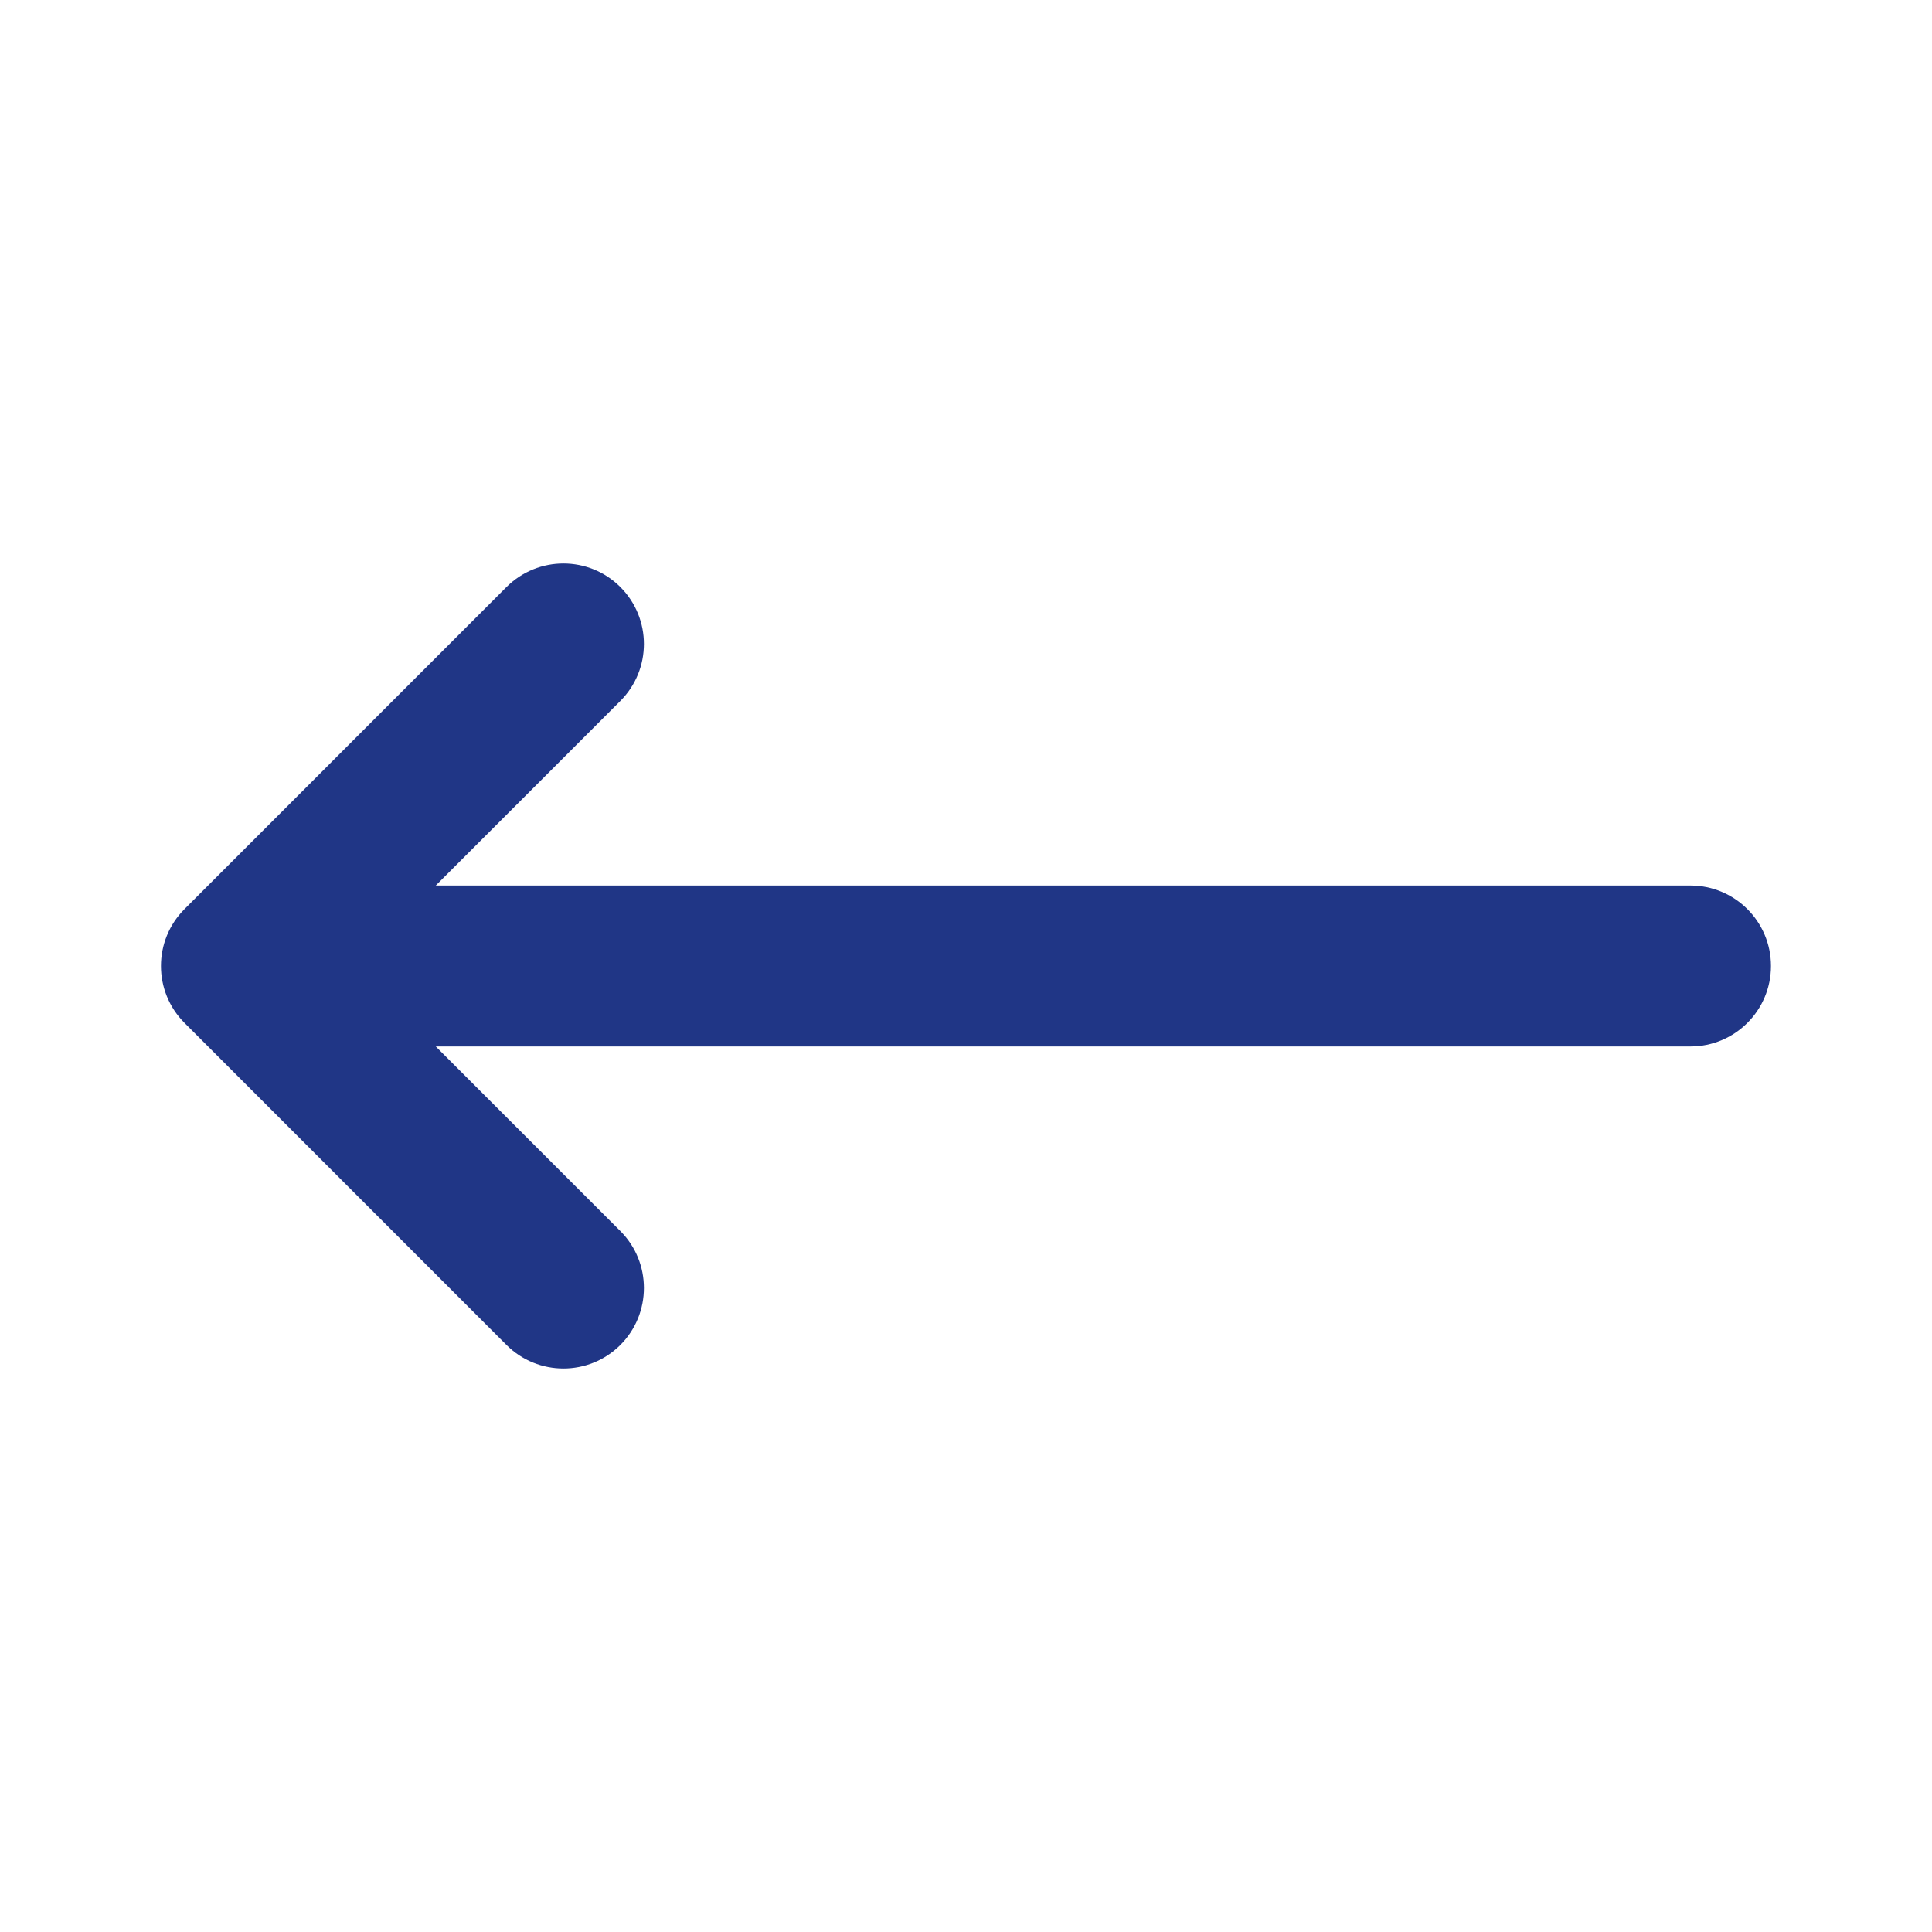
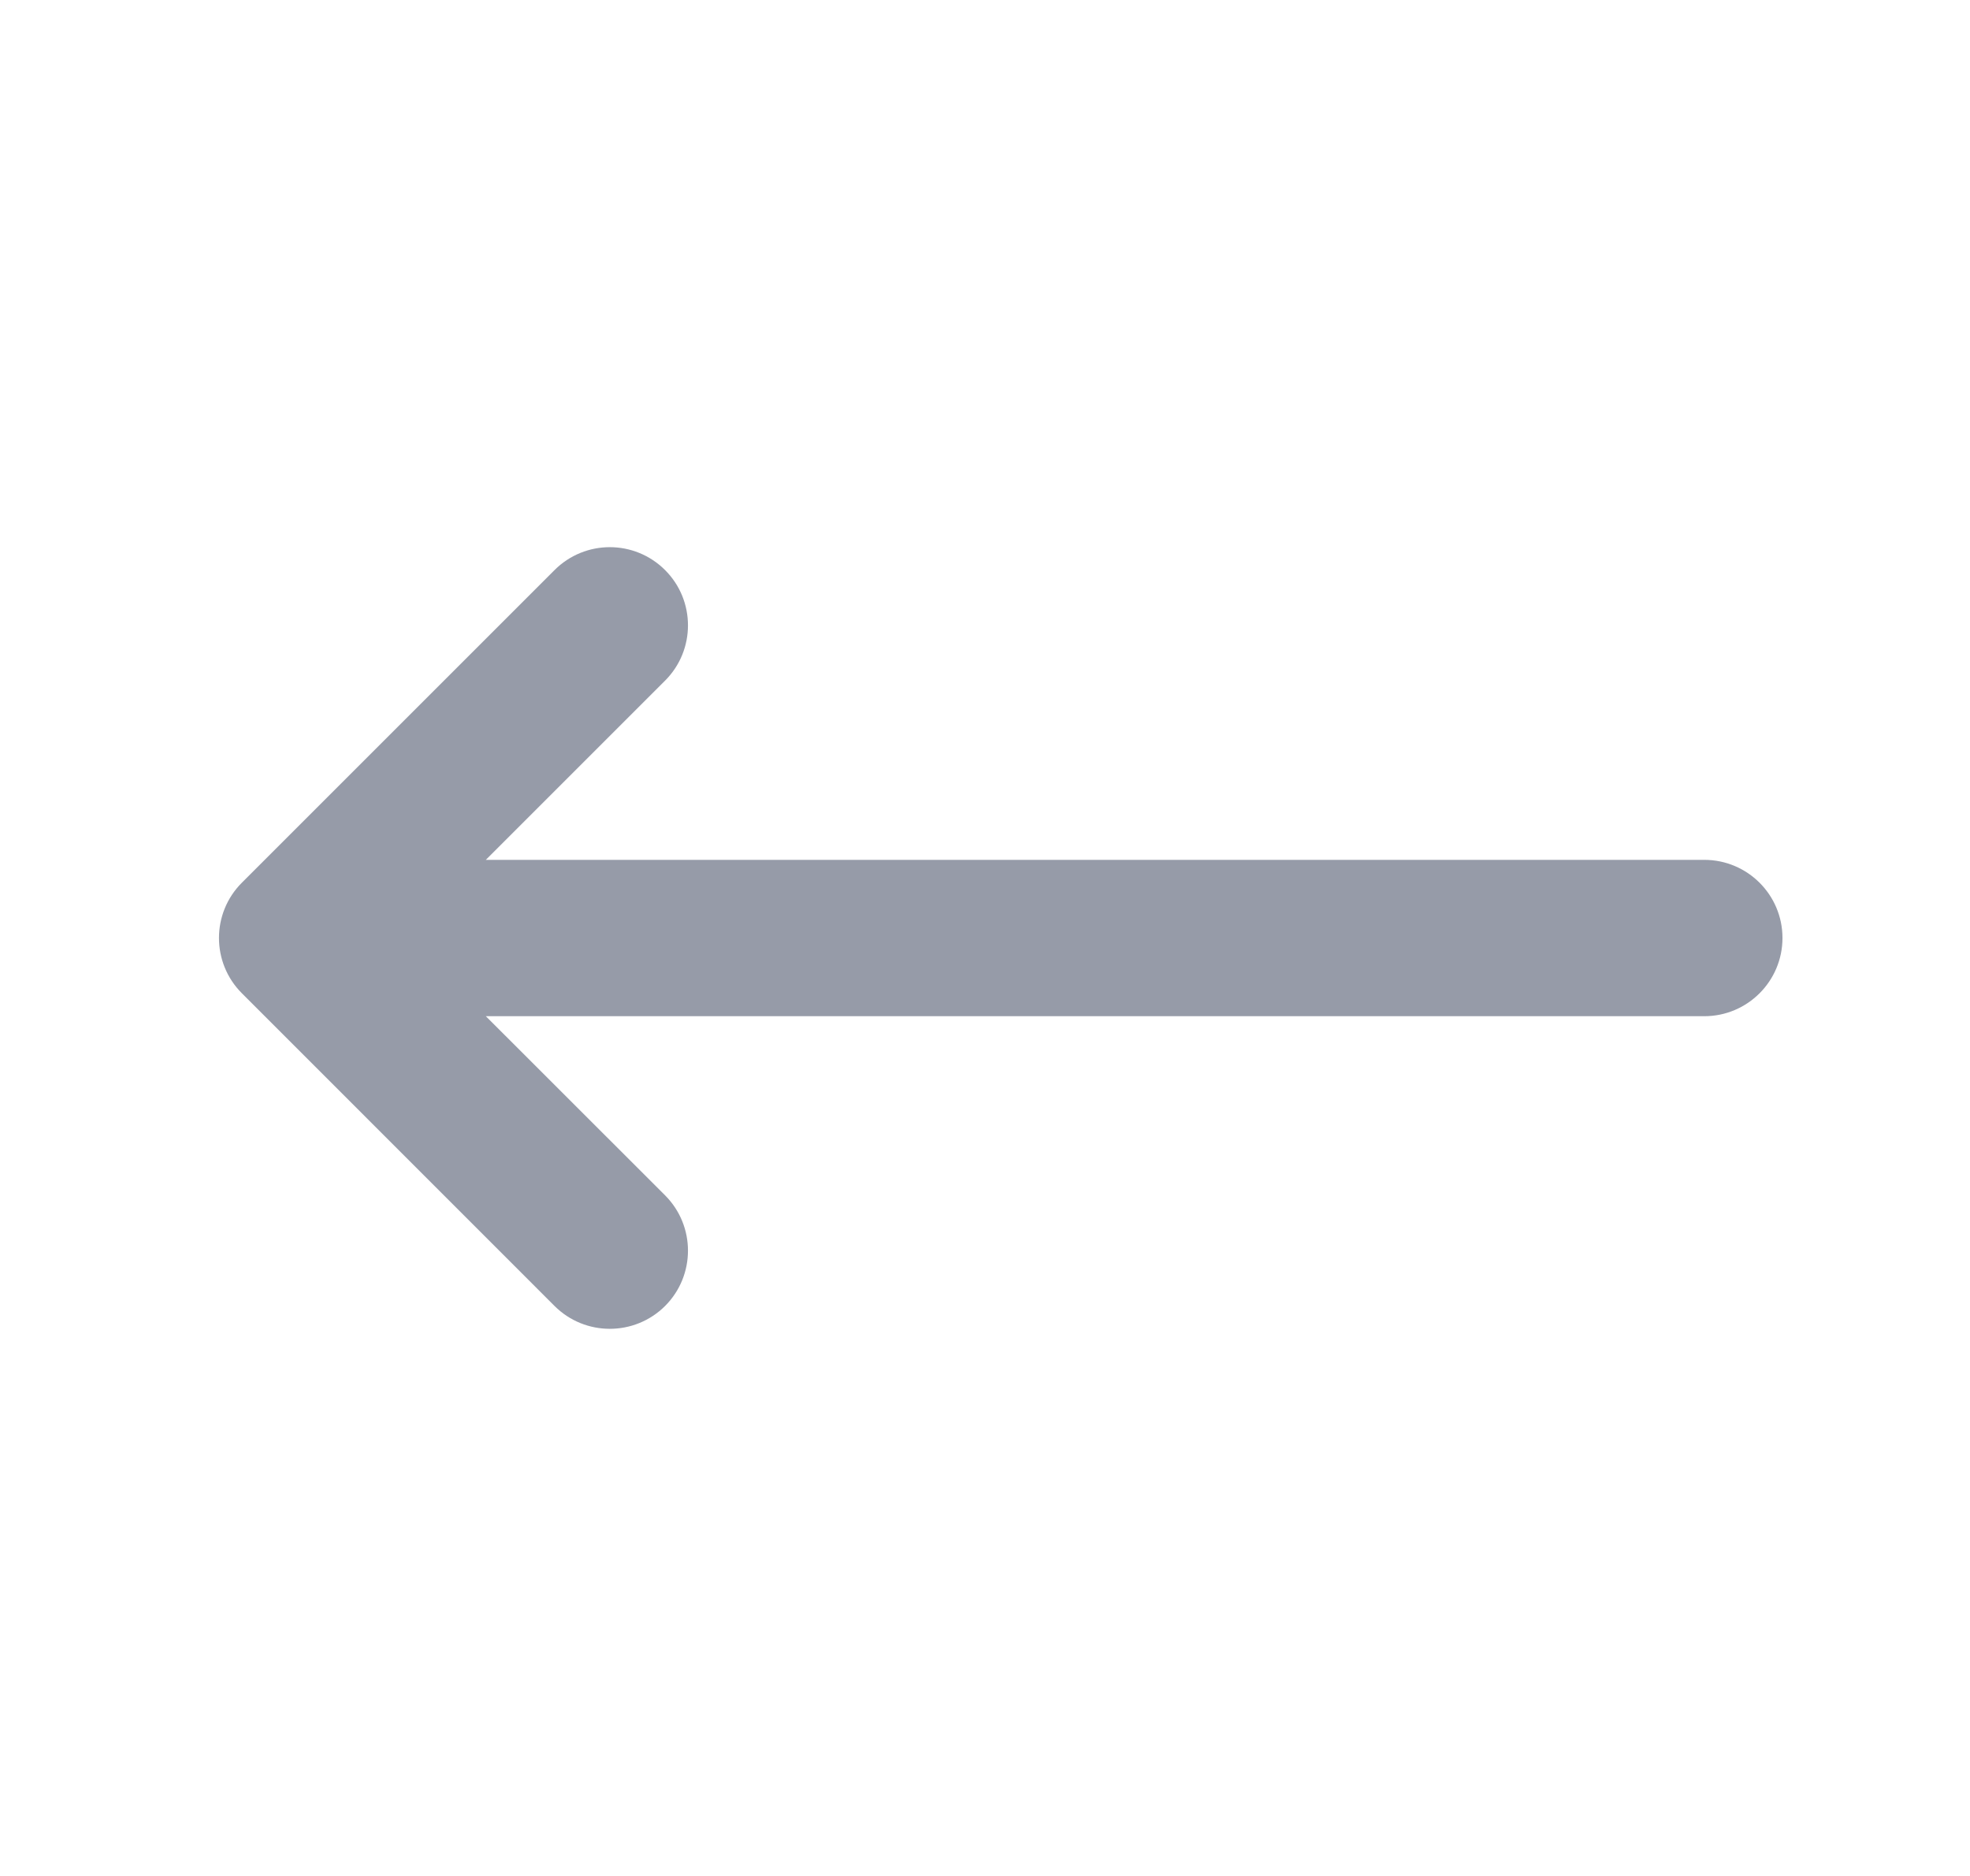
- <svg xmlns="http://www.w3.org/2000/svg" width="20" height="20" viewBox="0 0 20 20" fill="none">
-   <path d="M1.91 10.589C1.585 10.264 1.585 9.736 1.91 9.411L5.243 6.077C5.569 5.752 6.096 5.752 6.422 6.077C6.747 6.403 6.747 6.93 6.422 7.256L4.511 9.167L17.499 9.167C17.96 9.167 18.333 9.54 18.333 10C18.333 10.46 17.96 10.833 17.499 10.833L4.511 10.833L6.422 12.744C6.747 13.069 6.747 13.597 6.422 13.923C6.096 14.248 5.569 14.248 5.243 13.923L1.91 10.589Z" fill="#203686" />
+ <svg xmlns="http://www.w3.org/2000/svg" width="21" height="20" viewBox="0 0 21 20" fill="none">
+   <path d="M2.578 10.589C2.253 10.264 2.253 9.736 2.578 9.411L5.911 6.078C6.237 5.752 6.764 5.752 7.09 6.078C7.415 6.403 7.415 6.931 7.09 7.256L5.179 9.167L18.167 9.167C18.628 9.167 19.001 9.54 19.001 10C19.001 10.46 18.628 10.834 18.167 10.834L5.179 10.834L7.09 12.744C7.415 13.07 7.415 13.597 7.09 13.923C6.764 14.248 6.237 14.248 5.911 13.923L2.578 10.589Z" fill="#969BA8" />
</svg>
